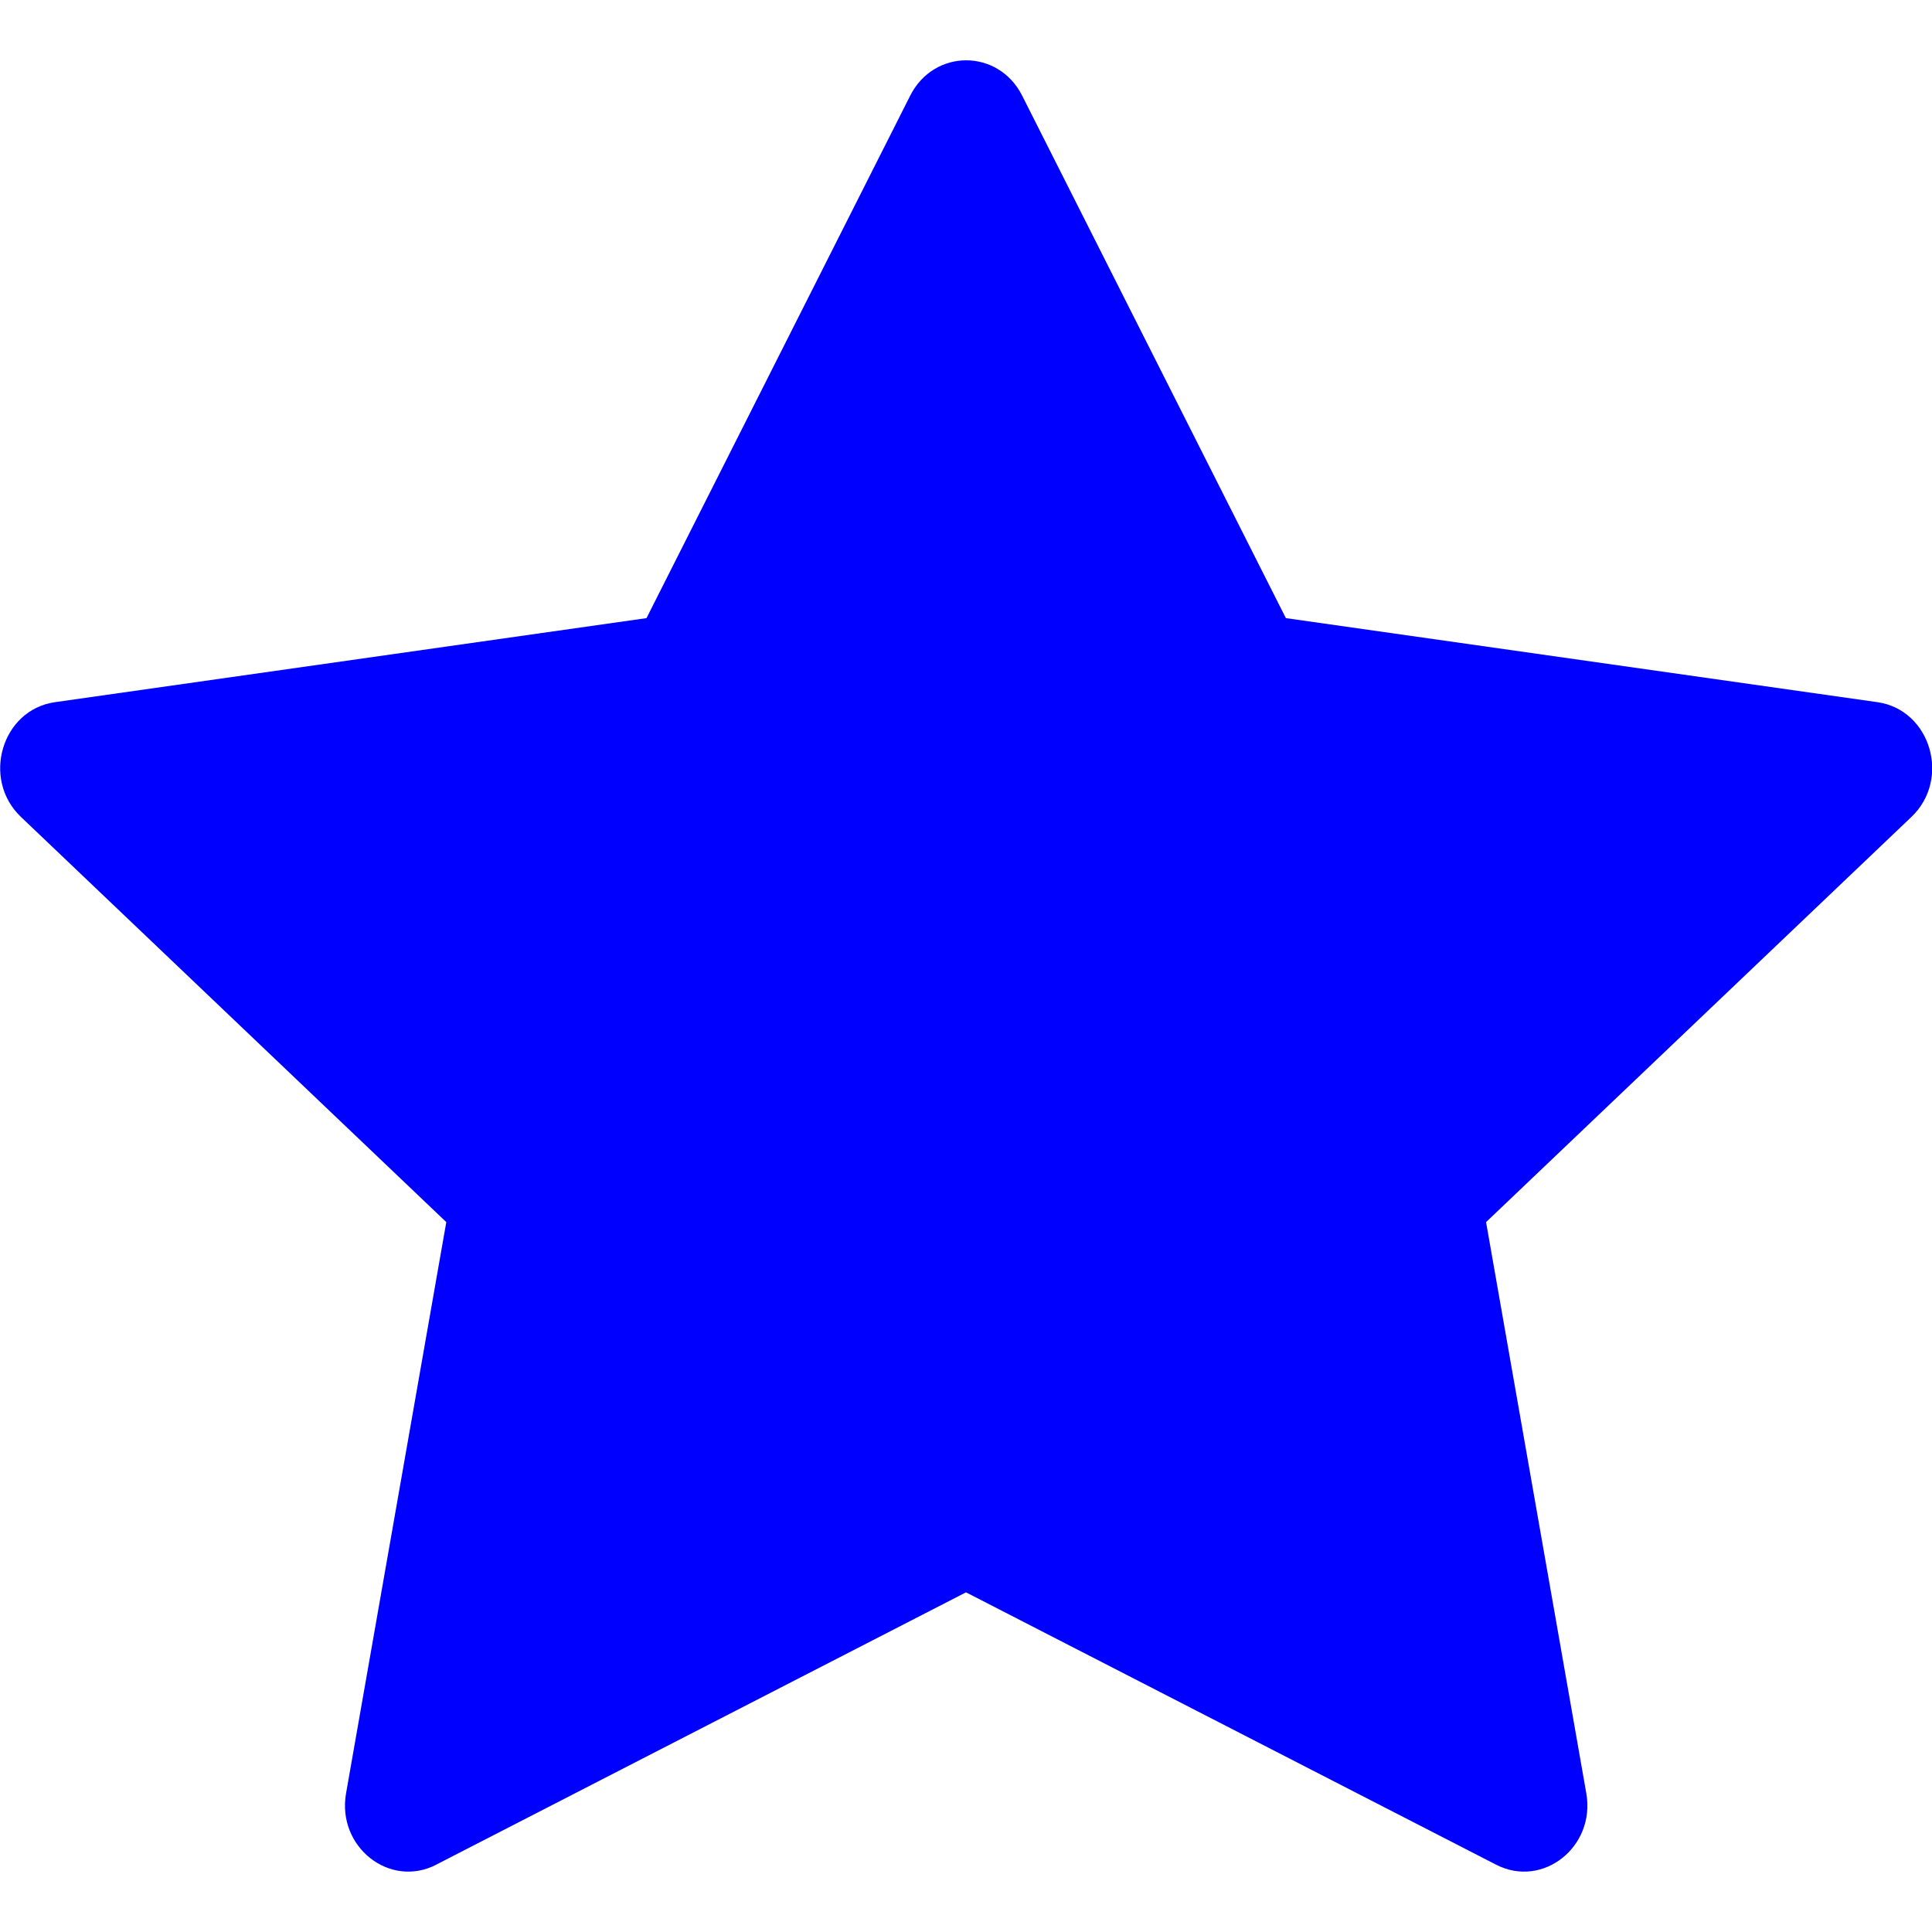
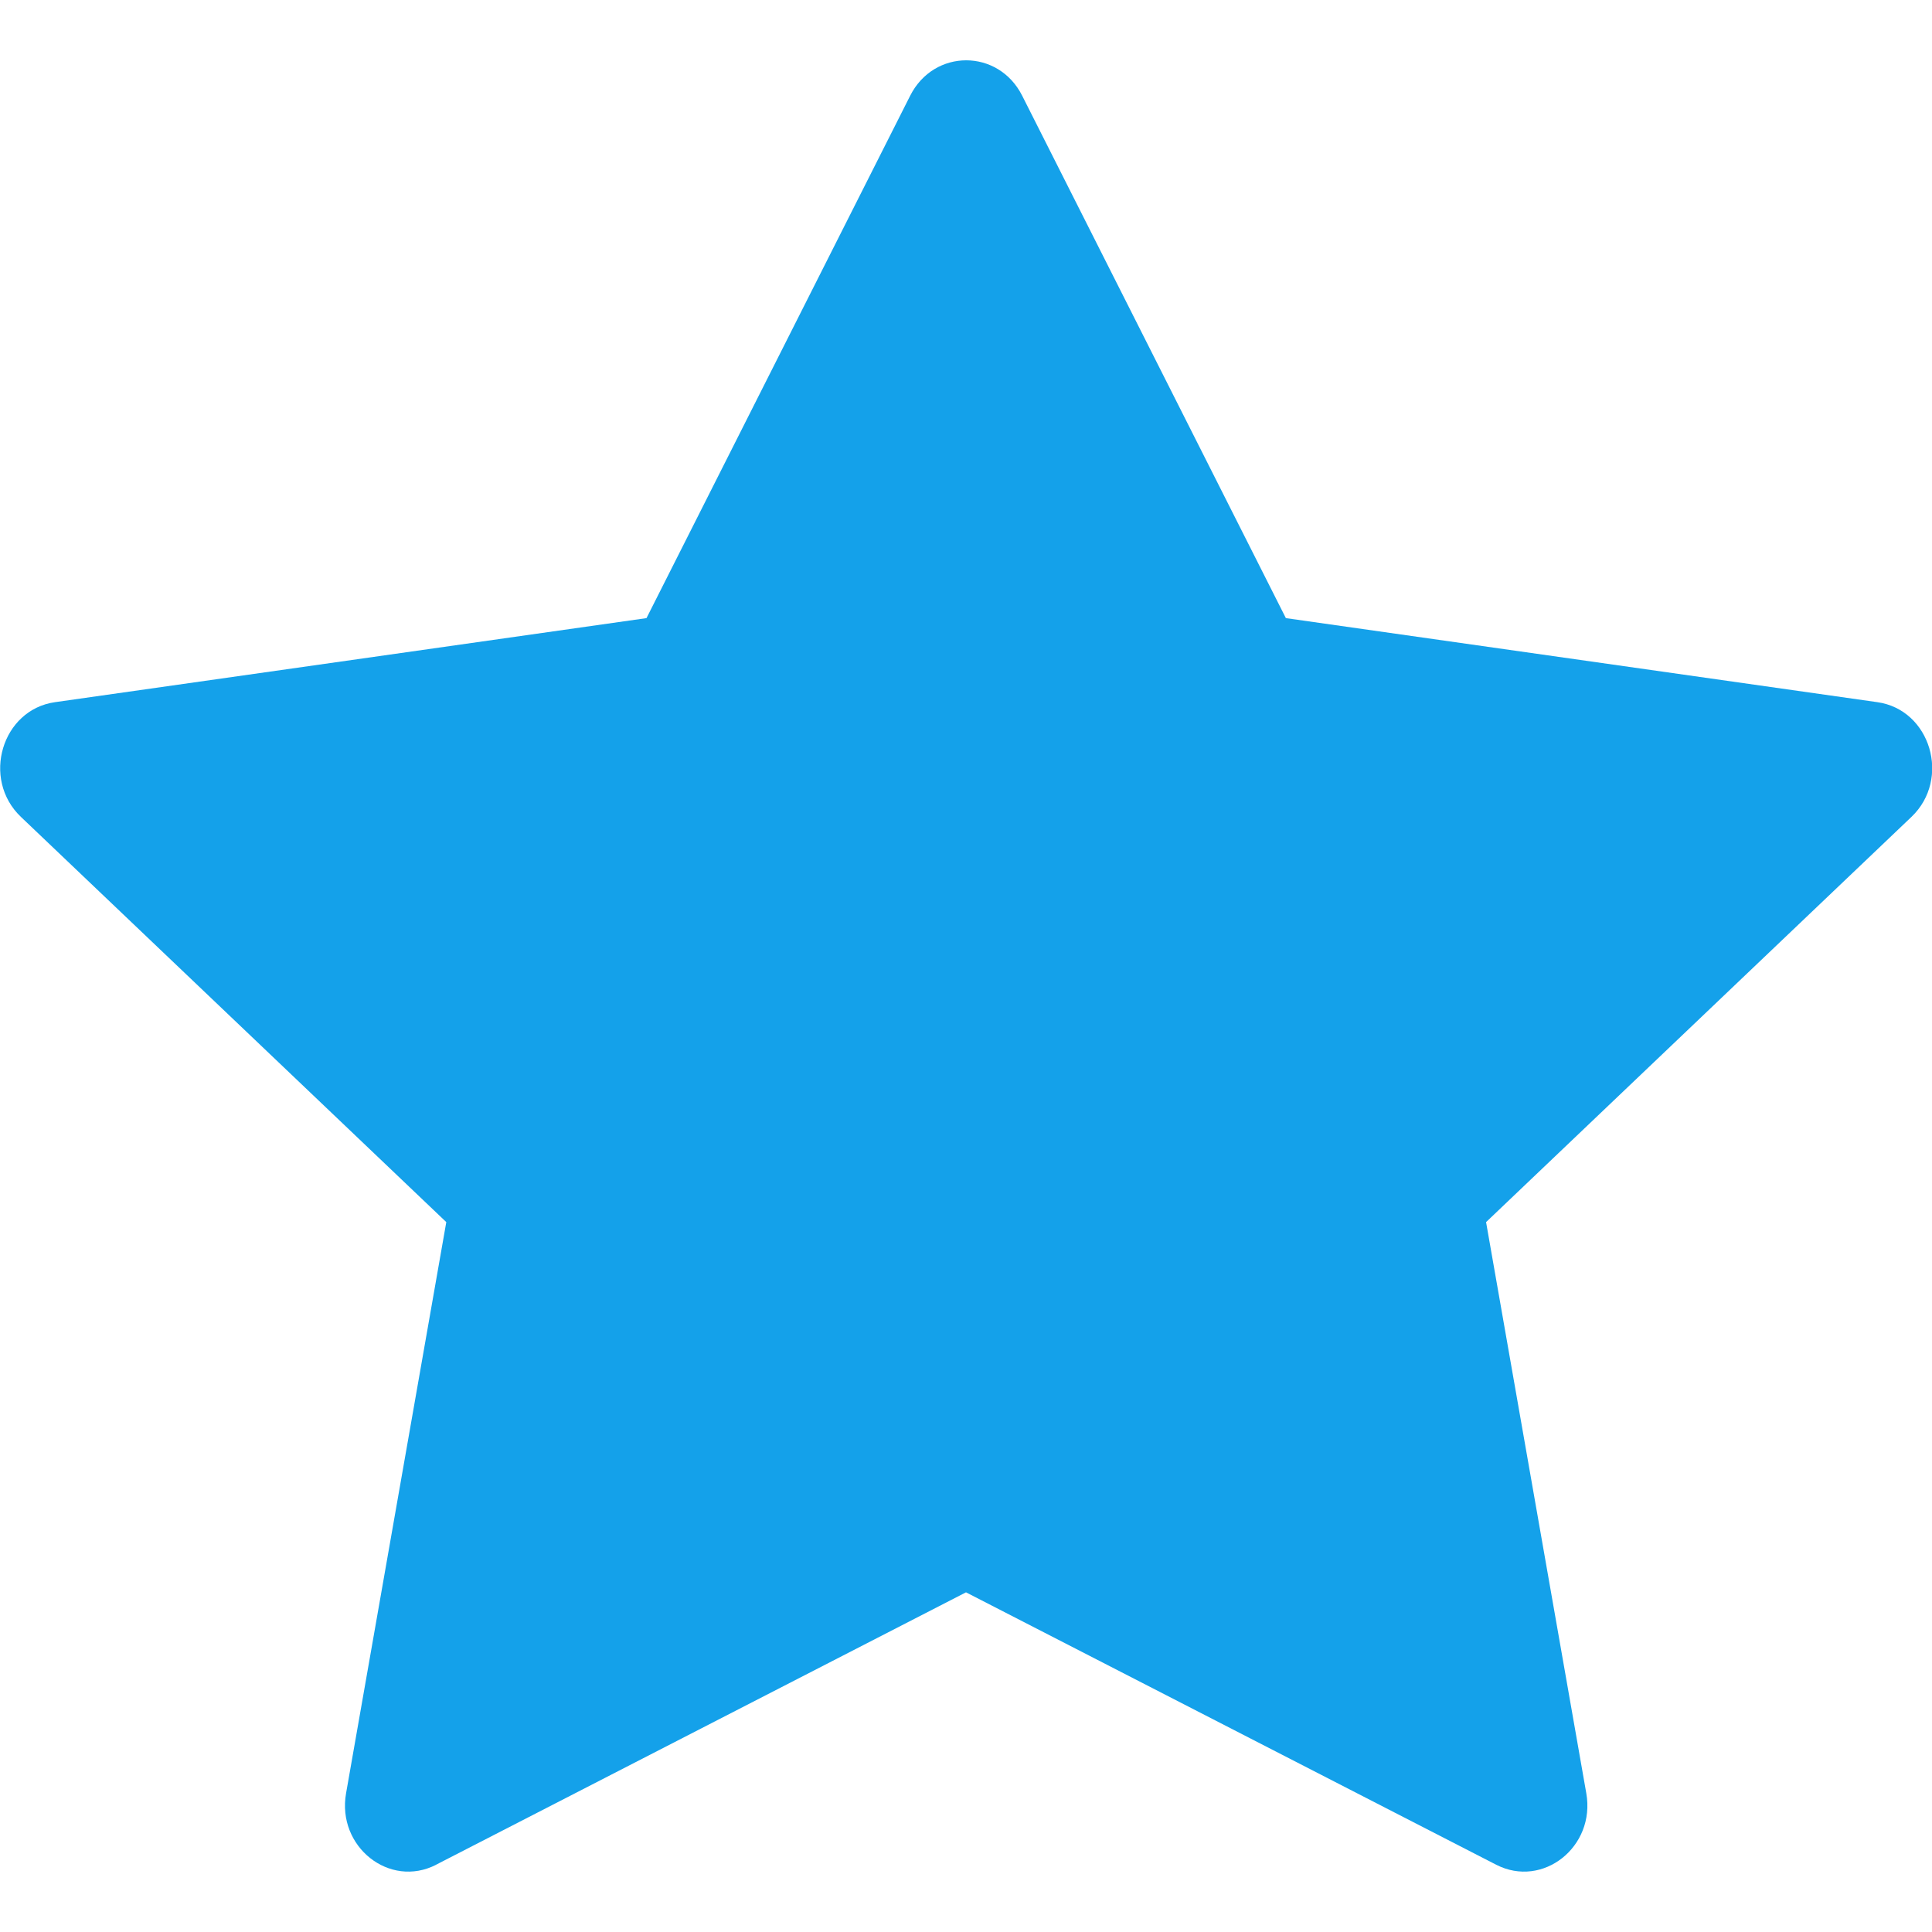
- <svg xmlns="http://www.w3.org/2000/svg" width="1em" height="1em" viewBox="0 0 16 16" class="bi bi-star-fill" fill="blue">
+ <svg xmlns="http://www.w3.org/2000/svg" width="1em" height="1em" viewBox="0 0 16 16" class="bi bi-star-fill" fill="rgb(20,161,234)">
  <path d="M3.612 15.443c-.386.198-.824-.149-.746-.592l.83-4.73L.173 6.765c-.329-.314-.158-.888.283-.95l4.898-.696L7.538.792c.197-.39.73-.39.927 0l2.184 4.327 4.898.696c.441.062.612.636.283.95l-3.523 3.356.83 4.73c.078.443-.36.79-.746.592L8 13.187l-4.389 2.256z" />
</svg>
